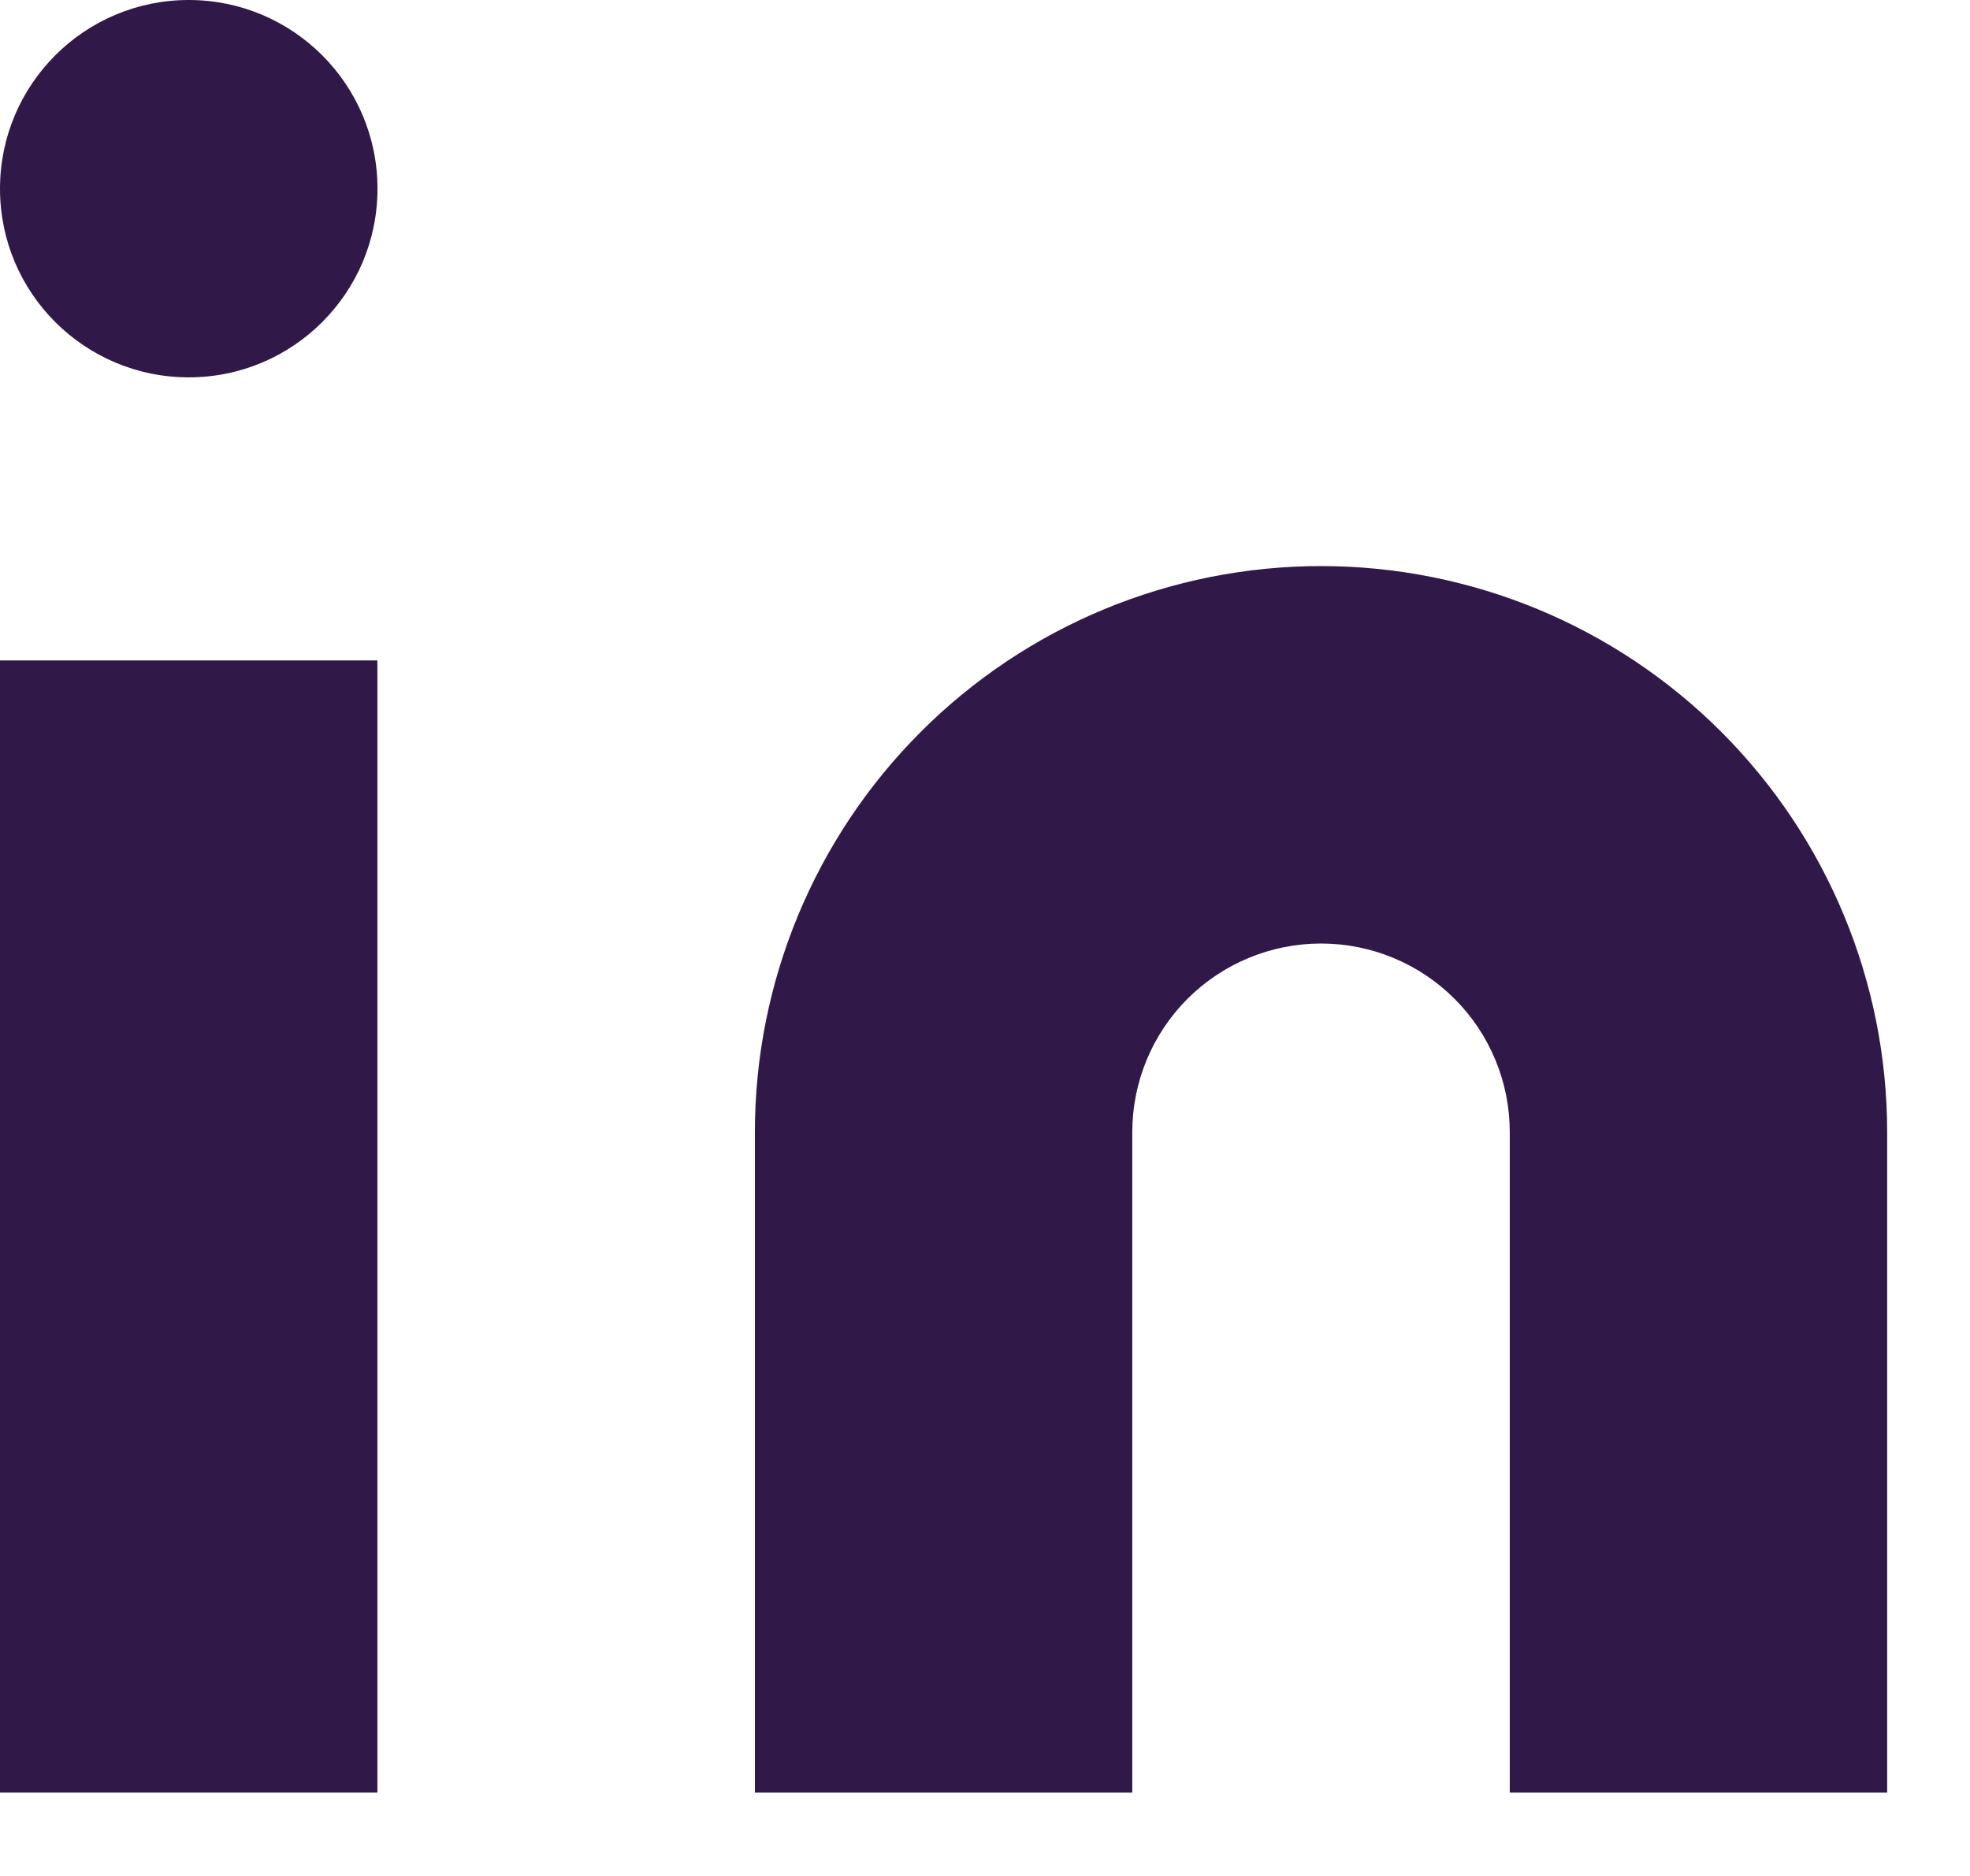
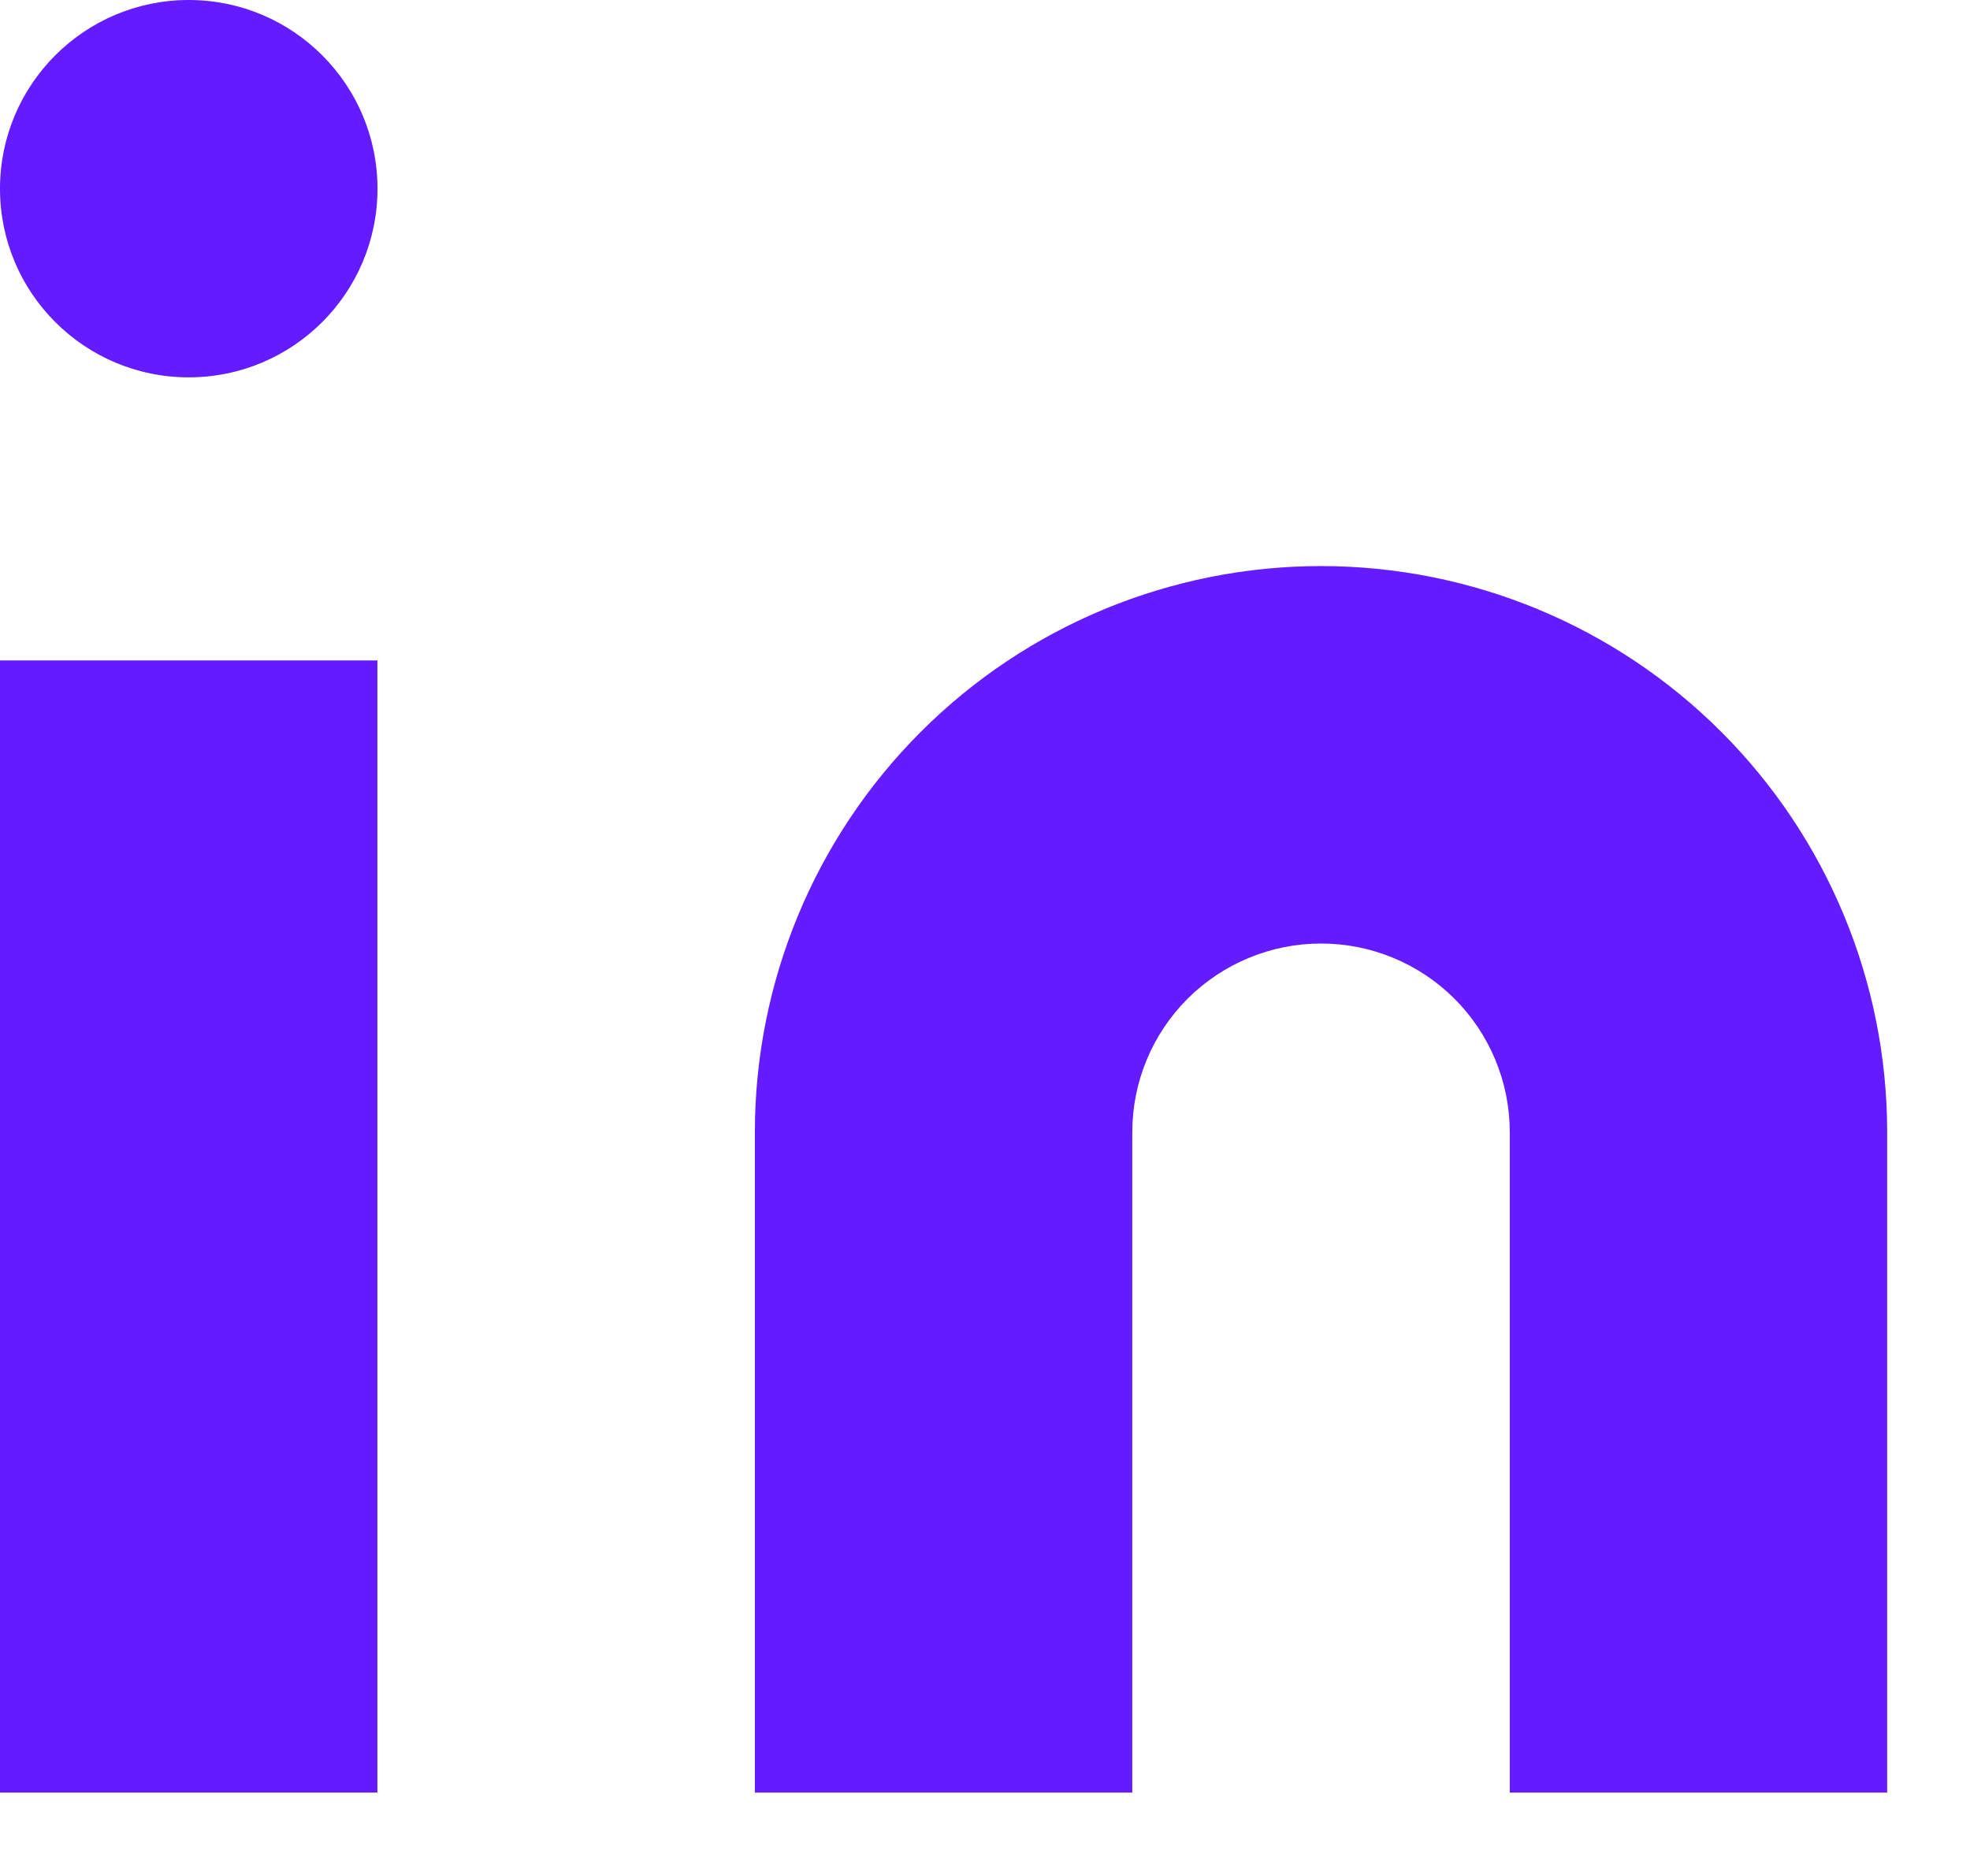
<svg xmlns="http://www.w3.org/2000/svg" width="21" height="20" viewBox="0 0 21 20" fill="none">
-   <path d="M14.082 6.035C15.683 6.035 17.218 6.671 18.349 7.803C19.481 8.935 20.117 10.47 20.117 12.07V19.111H16.094V12.07C16.094 11.537 15.882 11.025 15.505 10.648C15.127 10.271 14.616 10.059 14.082 10.059C13.549 10.059 13.037 10.271 12.659 10.648C12.282 11.025 12.07 11.537 12.07 12.07V19.111H8.047V12.07C8.047 10.47 8.683 8.935 9.815 7.803C10.946 6.671 12.481 6.035 14.082 6.035Z" fill="#301948" />
-   <path d="M4.023 7.041H0V19.111H4.023V7.041Z" fill="#301948" />
-   <path d="M2.012 4.023C3.123 4.023 4.024 3.123 4.024 2.012C4.024 0.901 3.123 0 2.012 0C0.901 0 0 0.901 0 2.012C0 3.123 0.901 4.023 2.012 4.023Z" fill="#301948" />
+   <path d="M14.082 6.035C15.683 6.035 17.218 6.671 18.349 7.803C19.481 8.935 20.117 10.47 20.117 12.07V19.111H16.094V12.07C16.094 11.537 15.882 11.025 15.505 10.648C15.127 10.271 14.616 10.059 14.082 10.059C13.549 10.059 13.037 10.271 12.659 10.648C12.282 11.025 12.07 11.537 12.07 12.07V19.111H8.047V12.07C8.047 10.47 8.683 8.935 9.815 7.803C10.946 6.671 12.481 6.035 14.082 6.035Z" fill="#641BFF" />
+   <path d="M4.023 7.041H0V19.111H4.023V7.041Z" fill="#641BFF" />
+   <path d="M2.012 4.023C3.123 4.023 4.024 3.123 4.024 2.012C4.024 0.901 3.123 0 2.012 0C0.901 0 0 0.901 0 2.012C0 3.123 0.901 4.023 2.012 4.023Z" fill="#641BFF" />
</svg>
